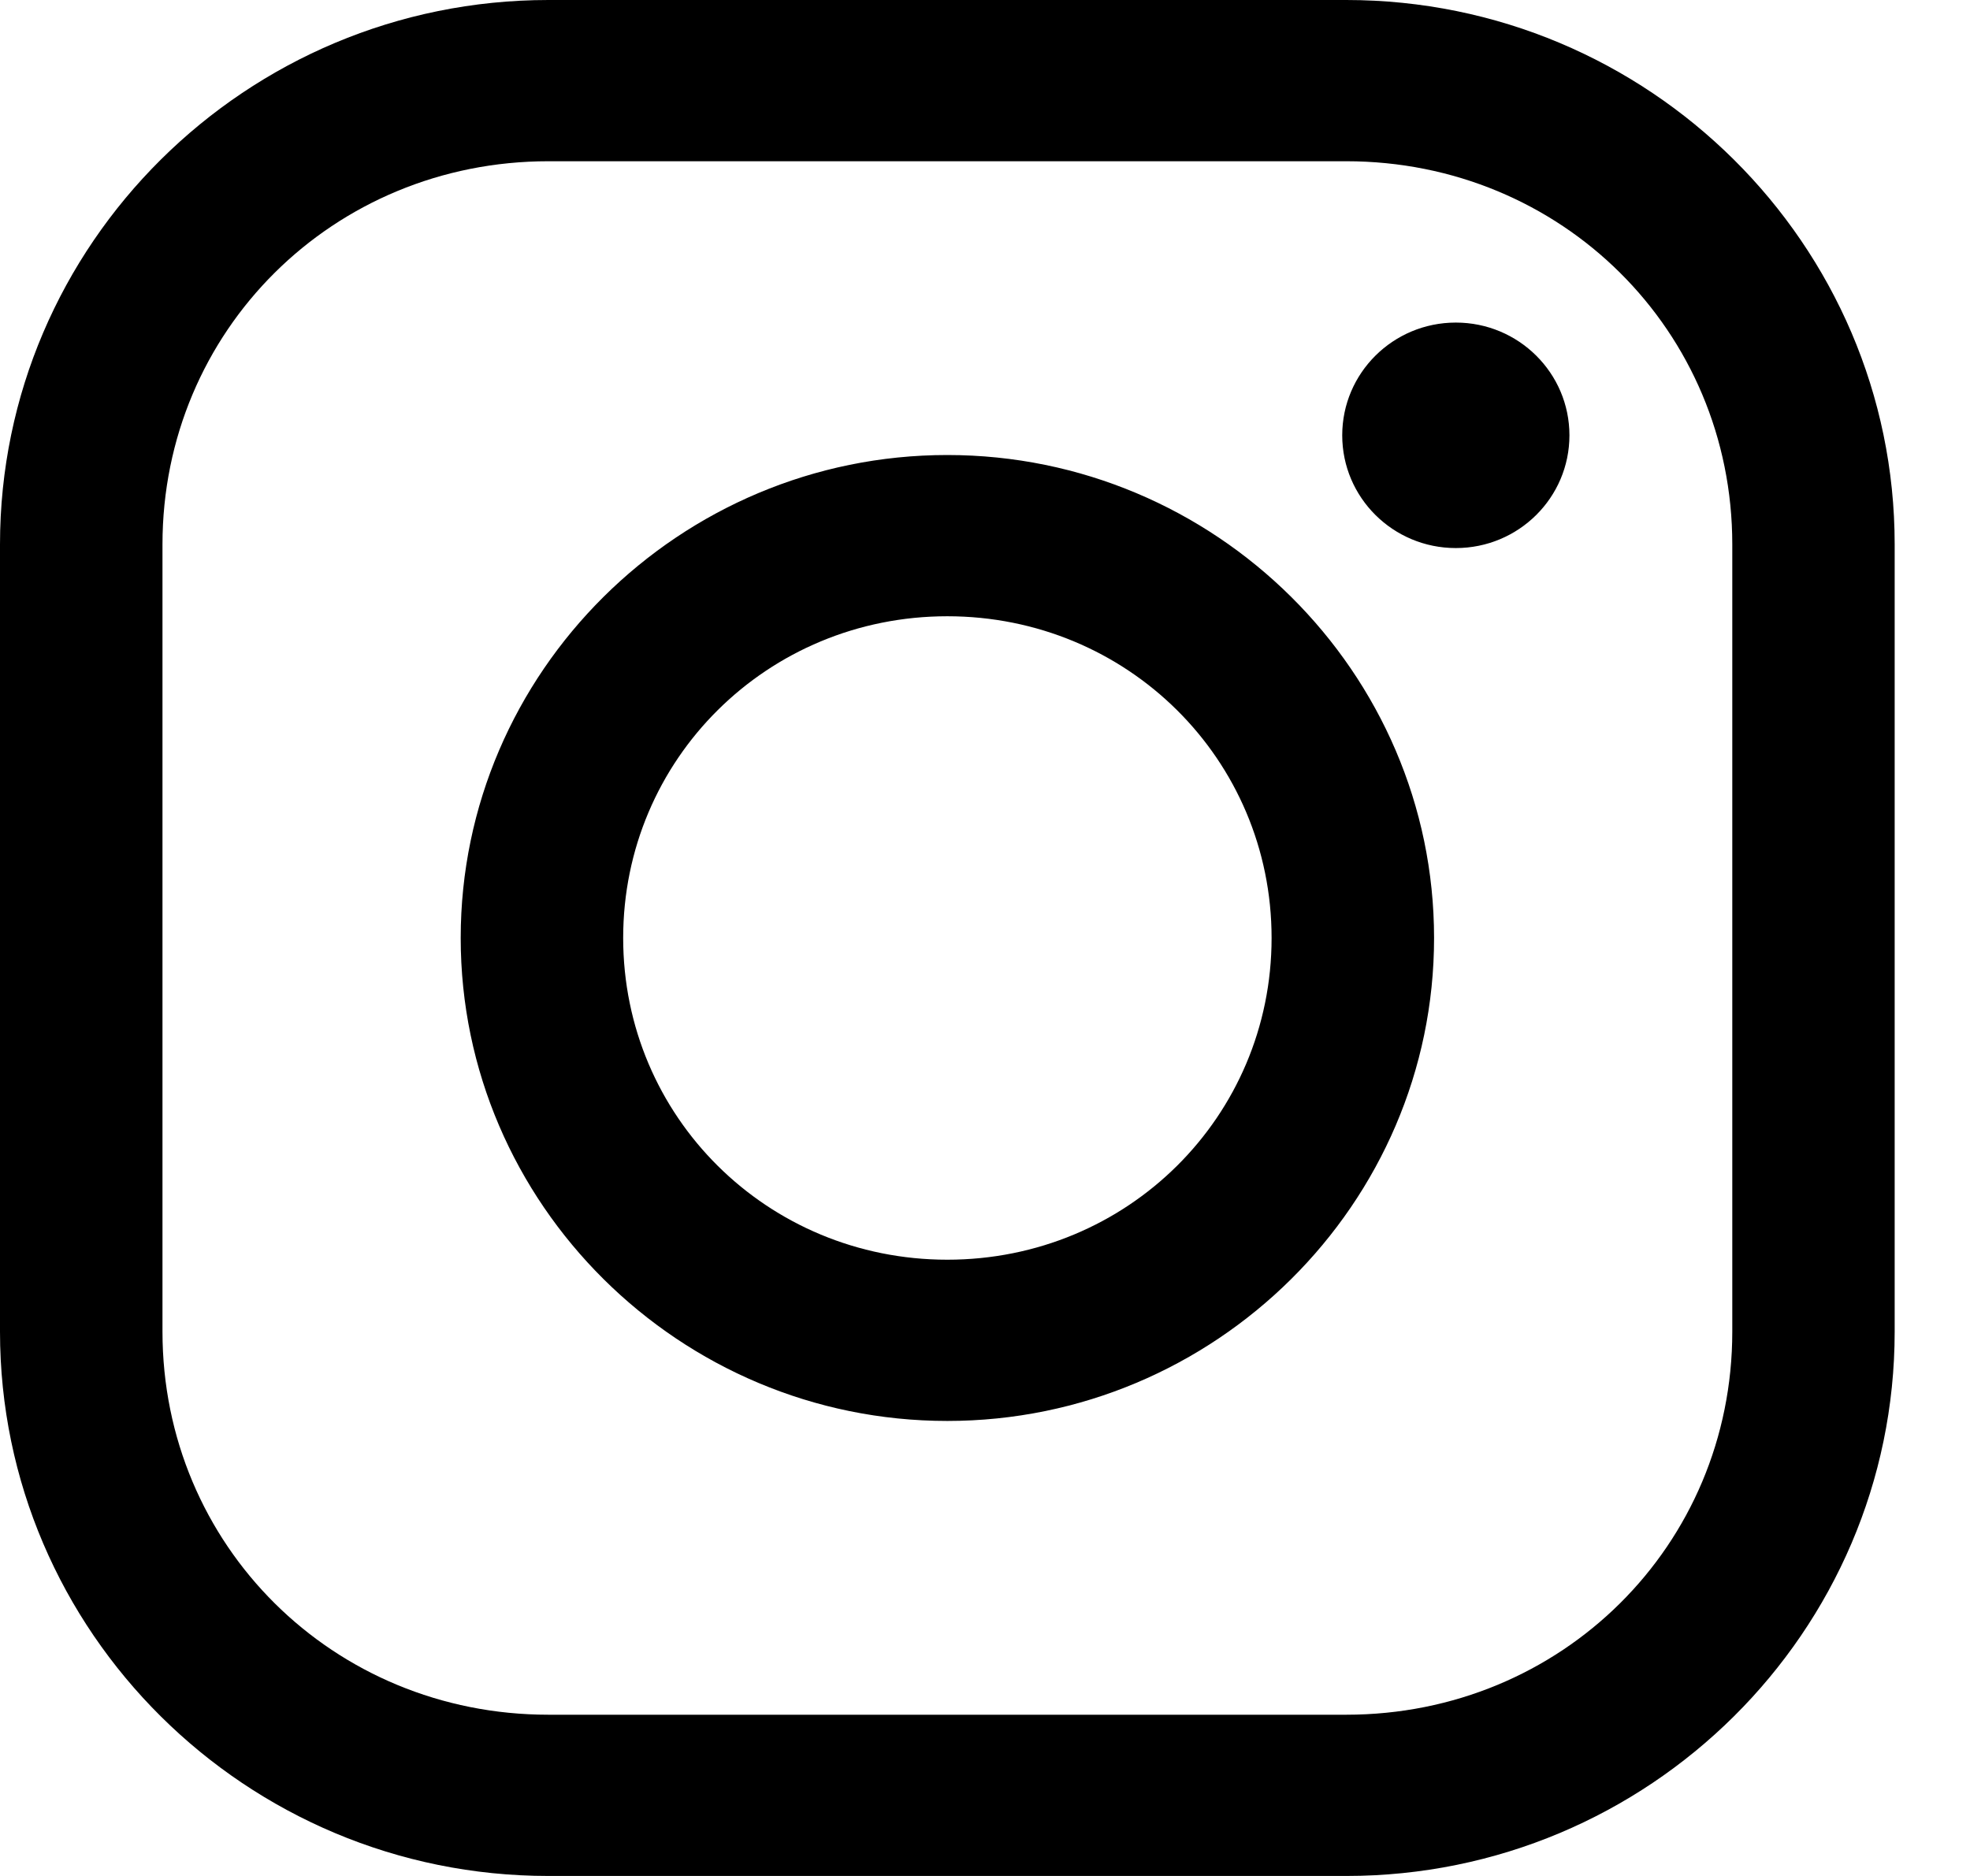
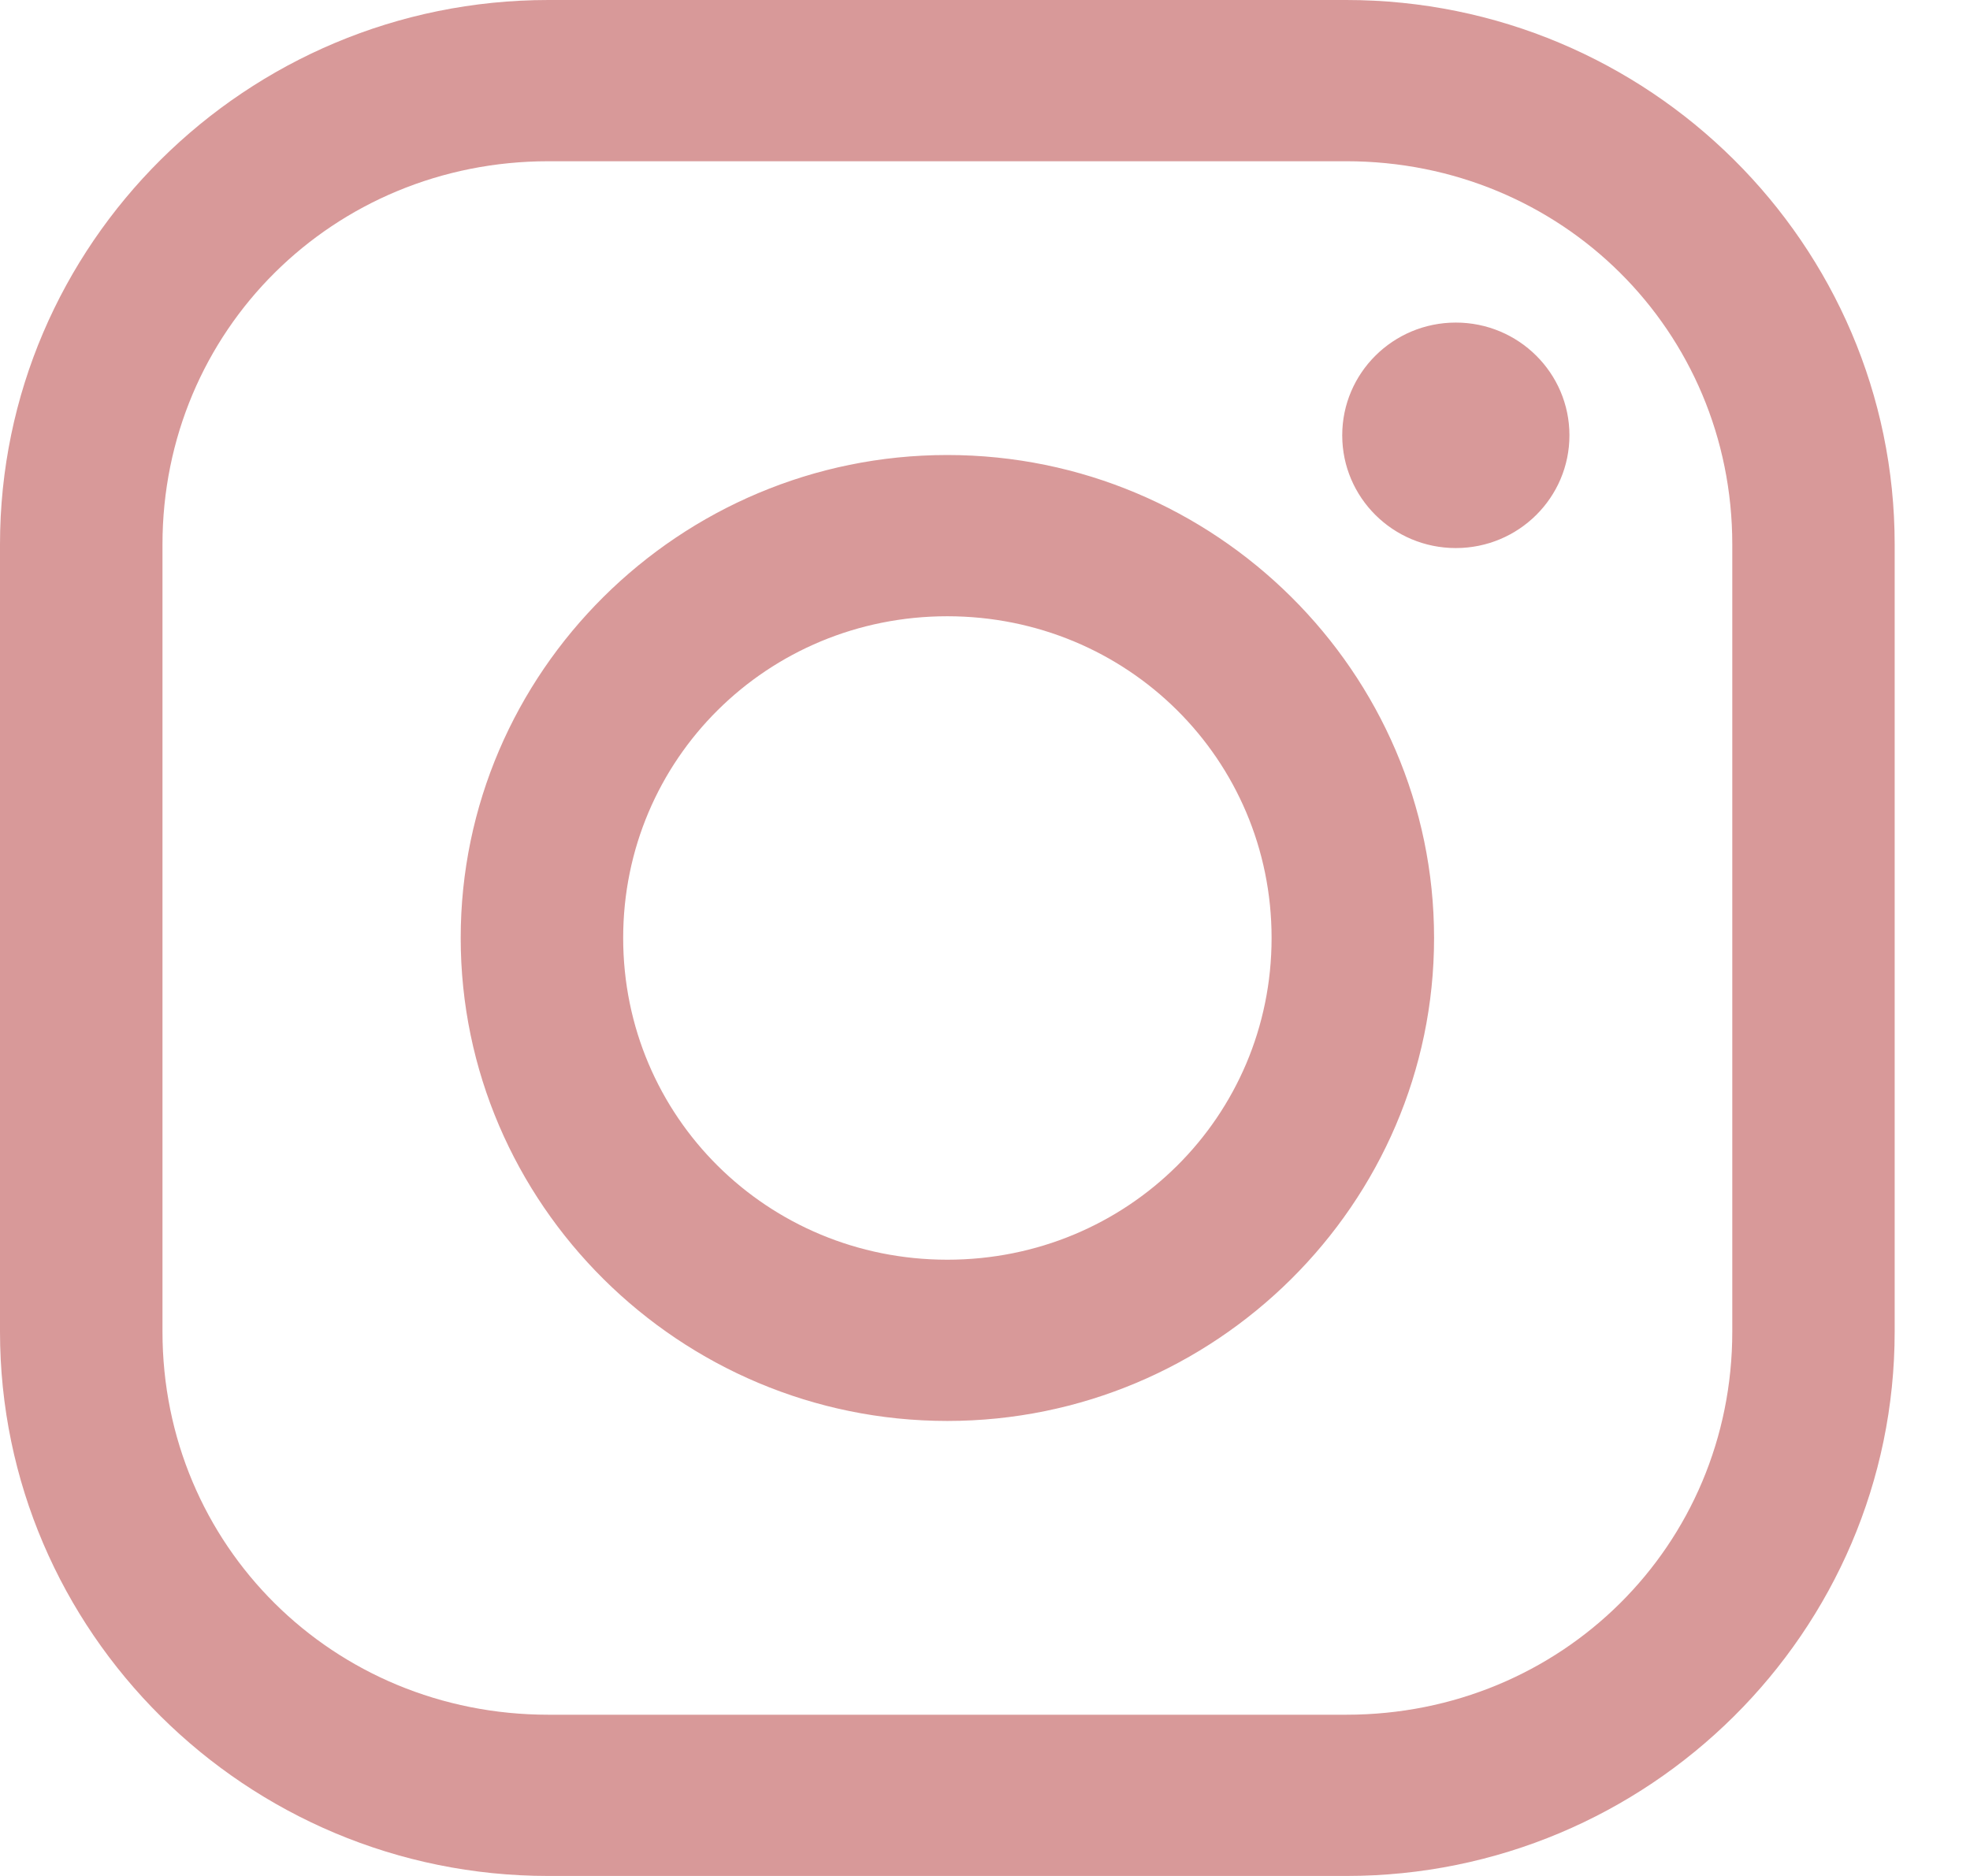
- <svg xmlns="http://www.w3.org/2000/svg" width="21" height="20" viewBox="0 0 21 20">
-   <path d="M5.846 0C2.622 0 0 2.604 0 5.804V14.197C0 17.397 2.622 20 5.846 20H14.351C17.575 20 20.197 17.397 20.197 14.197V5.804C20.197 2.604 17.575 0 14.351 0H5.846ZM5.846 1.719H14.351C16.646 1.719 18.466 3.527 18.466 5.804V14.197C18.466 16.475 16.646 18.281 14.351 18.281H5.846C3.551 18.281 1.732 16.475 1.732 14.197V5.804C1.732 3.527 3.551 1.719 5.846 1.719ZM15.519 3.439C14.85 3.439 14.308 3.977 14.308 4.641C14.308 5.305 14.85 5.843 15.519 5.843C16.188 5.843 16.73 5.305 16.73 4.641C16.73 3.977 16.188 3.439 15.519 3.439ZM10.098 4.851C7.244 4.851 4.911 7.166 4.911 10C4.911 12.834 7.244 15.149 10.098 15.149C12.953 15.149 15.287 12.834 15.287 10C15.287 7.166 12.953 4.851 10.098 4.851ZM10.098 6.57C12.018 6.57 13.555 8.095 13.555 10C13.555 11.905 12.018 13.43 10.098 13.43C8.18 13.43 6.643 11.905 6.643 10C6.643 8.095 8.18 6.57 10.098 6.57Z" />
+ <svg xmlns="http://www.w3.org/2000/svg" width="21" height="20" viewBox="0 0 21 20" fill="none">
+   <path d="M5.846 0C2.622 0 0 2.604 0 5.804V14.197C0 17.397 2.622 20 5.846 20H14.351C17.575 20 20.197 17.397 20.197 14.197V5.804C20.197 2.604 17.575 0 14.351 0H5.846ZM5.846 1.719H14.351C16.646 1.719 18.466 3.527 18.466 5.804V14.197C18.466 16.475 16.646 18.281 14.351 18.281H5.846C3.551 18.281 1.732 16.475 1.732 14.197V5.804C1.732 3.527 3.551 1.719 5.846 1.719ZM15.519 3.439C14.85 3.439 14.308 3.977 14.308 4.641C14.308 5.305 14.85 5.843 15.519 5.843C16.188 5.843 16.73 5.305 16.73 4.641C16.73 3.977 16.188 3.439 15.519 3.439ZM10.098 4.851C7.244 4.851 4.911 7.166 4.911 10C4.911 12.834 7.244 15.149 10.098 15.149C12.953 15.149 15.287 12.834 15.287 10C15.287 7.166 12.953 4.851 10.098 4.851ZM10.098 6.57C12.018 6.57 13.555 8.095 13.555 10C13.555 11.905 12.018 13.43 10.098 13.43C8.18 13.43 6.643 11.905 6.643 10C6.643 8.095 8.18 6.57 10.098 6.57Z" fill="#D89999" />
</svg>
